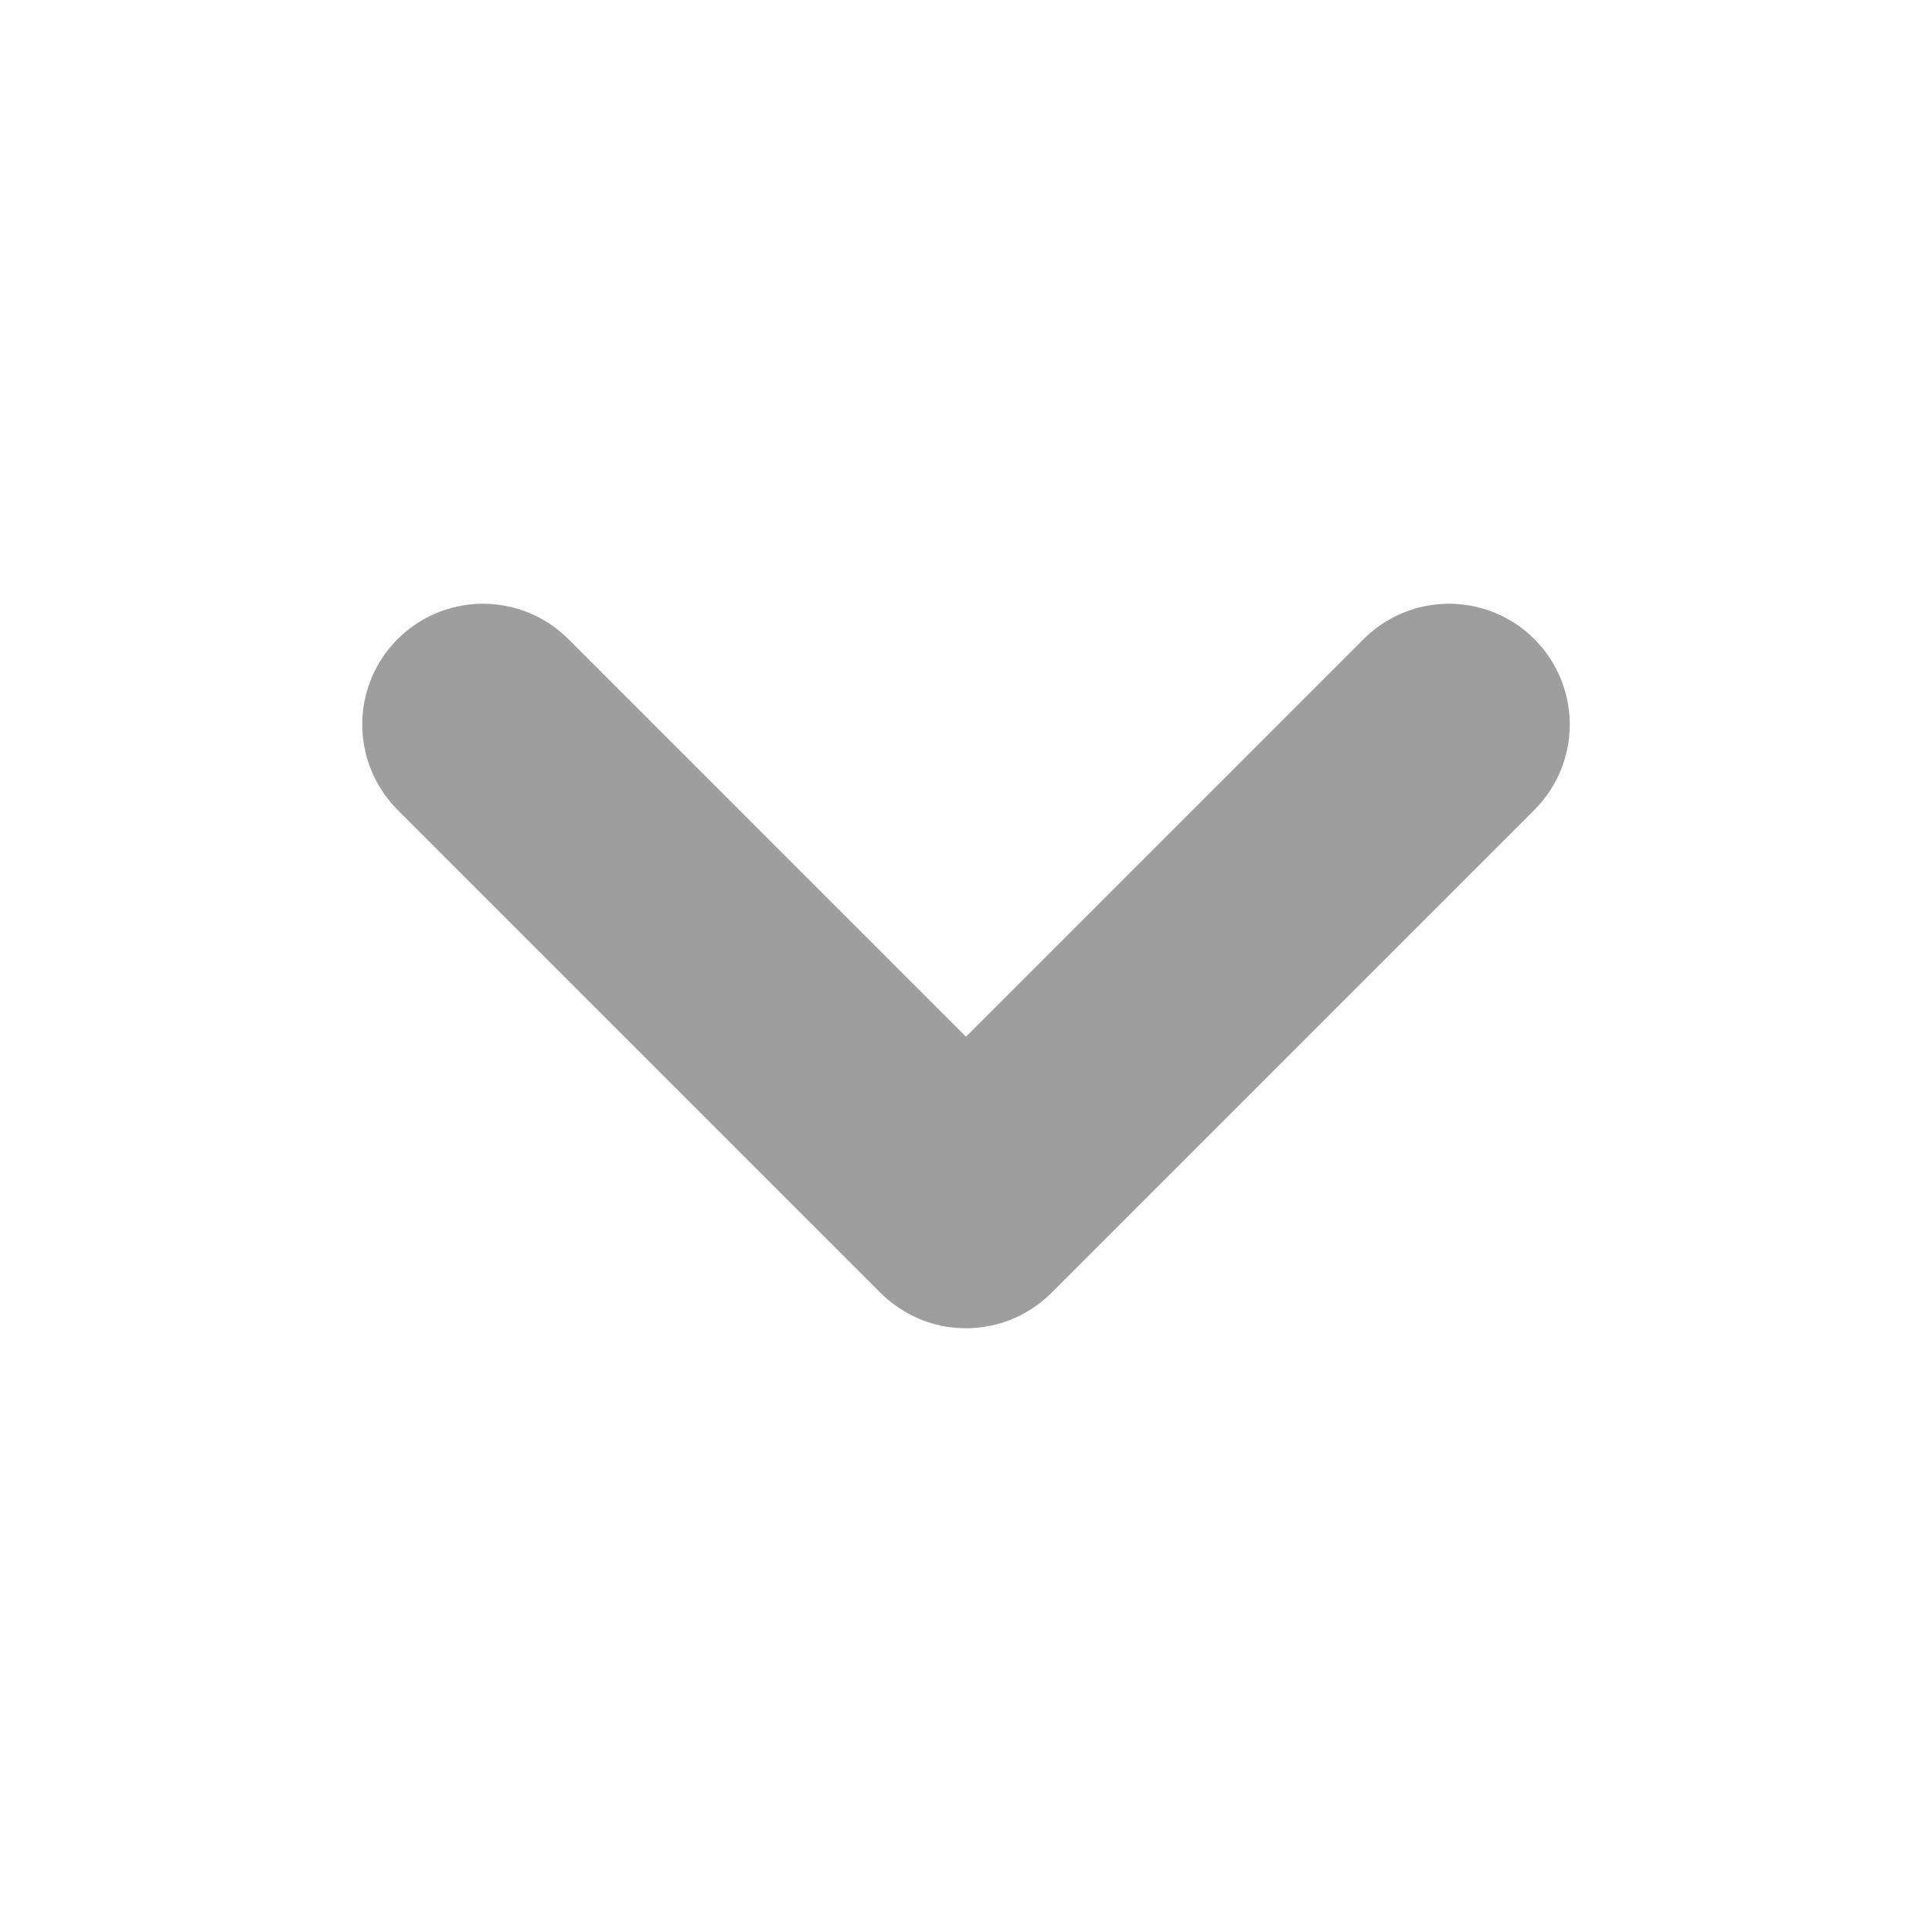
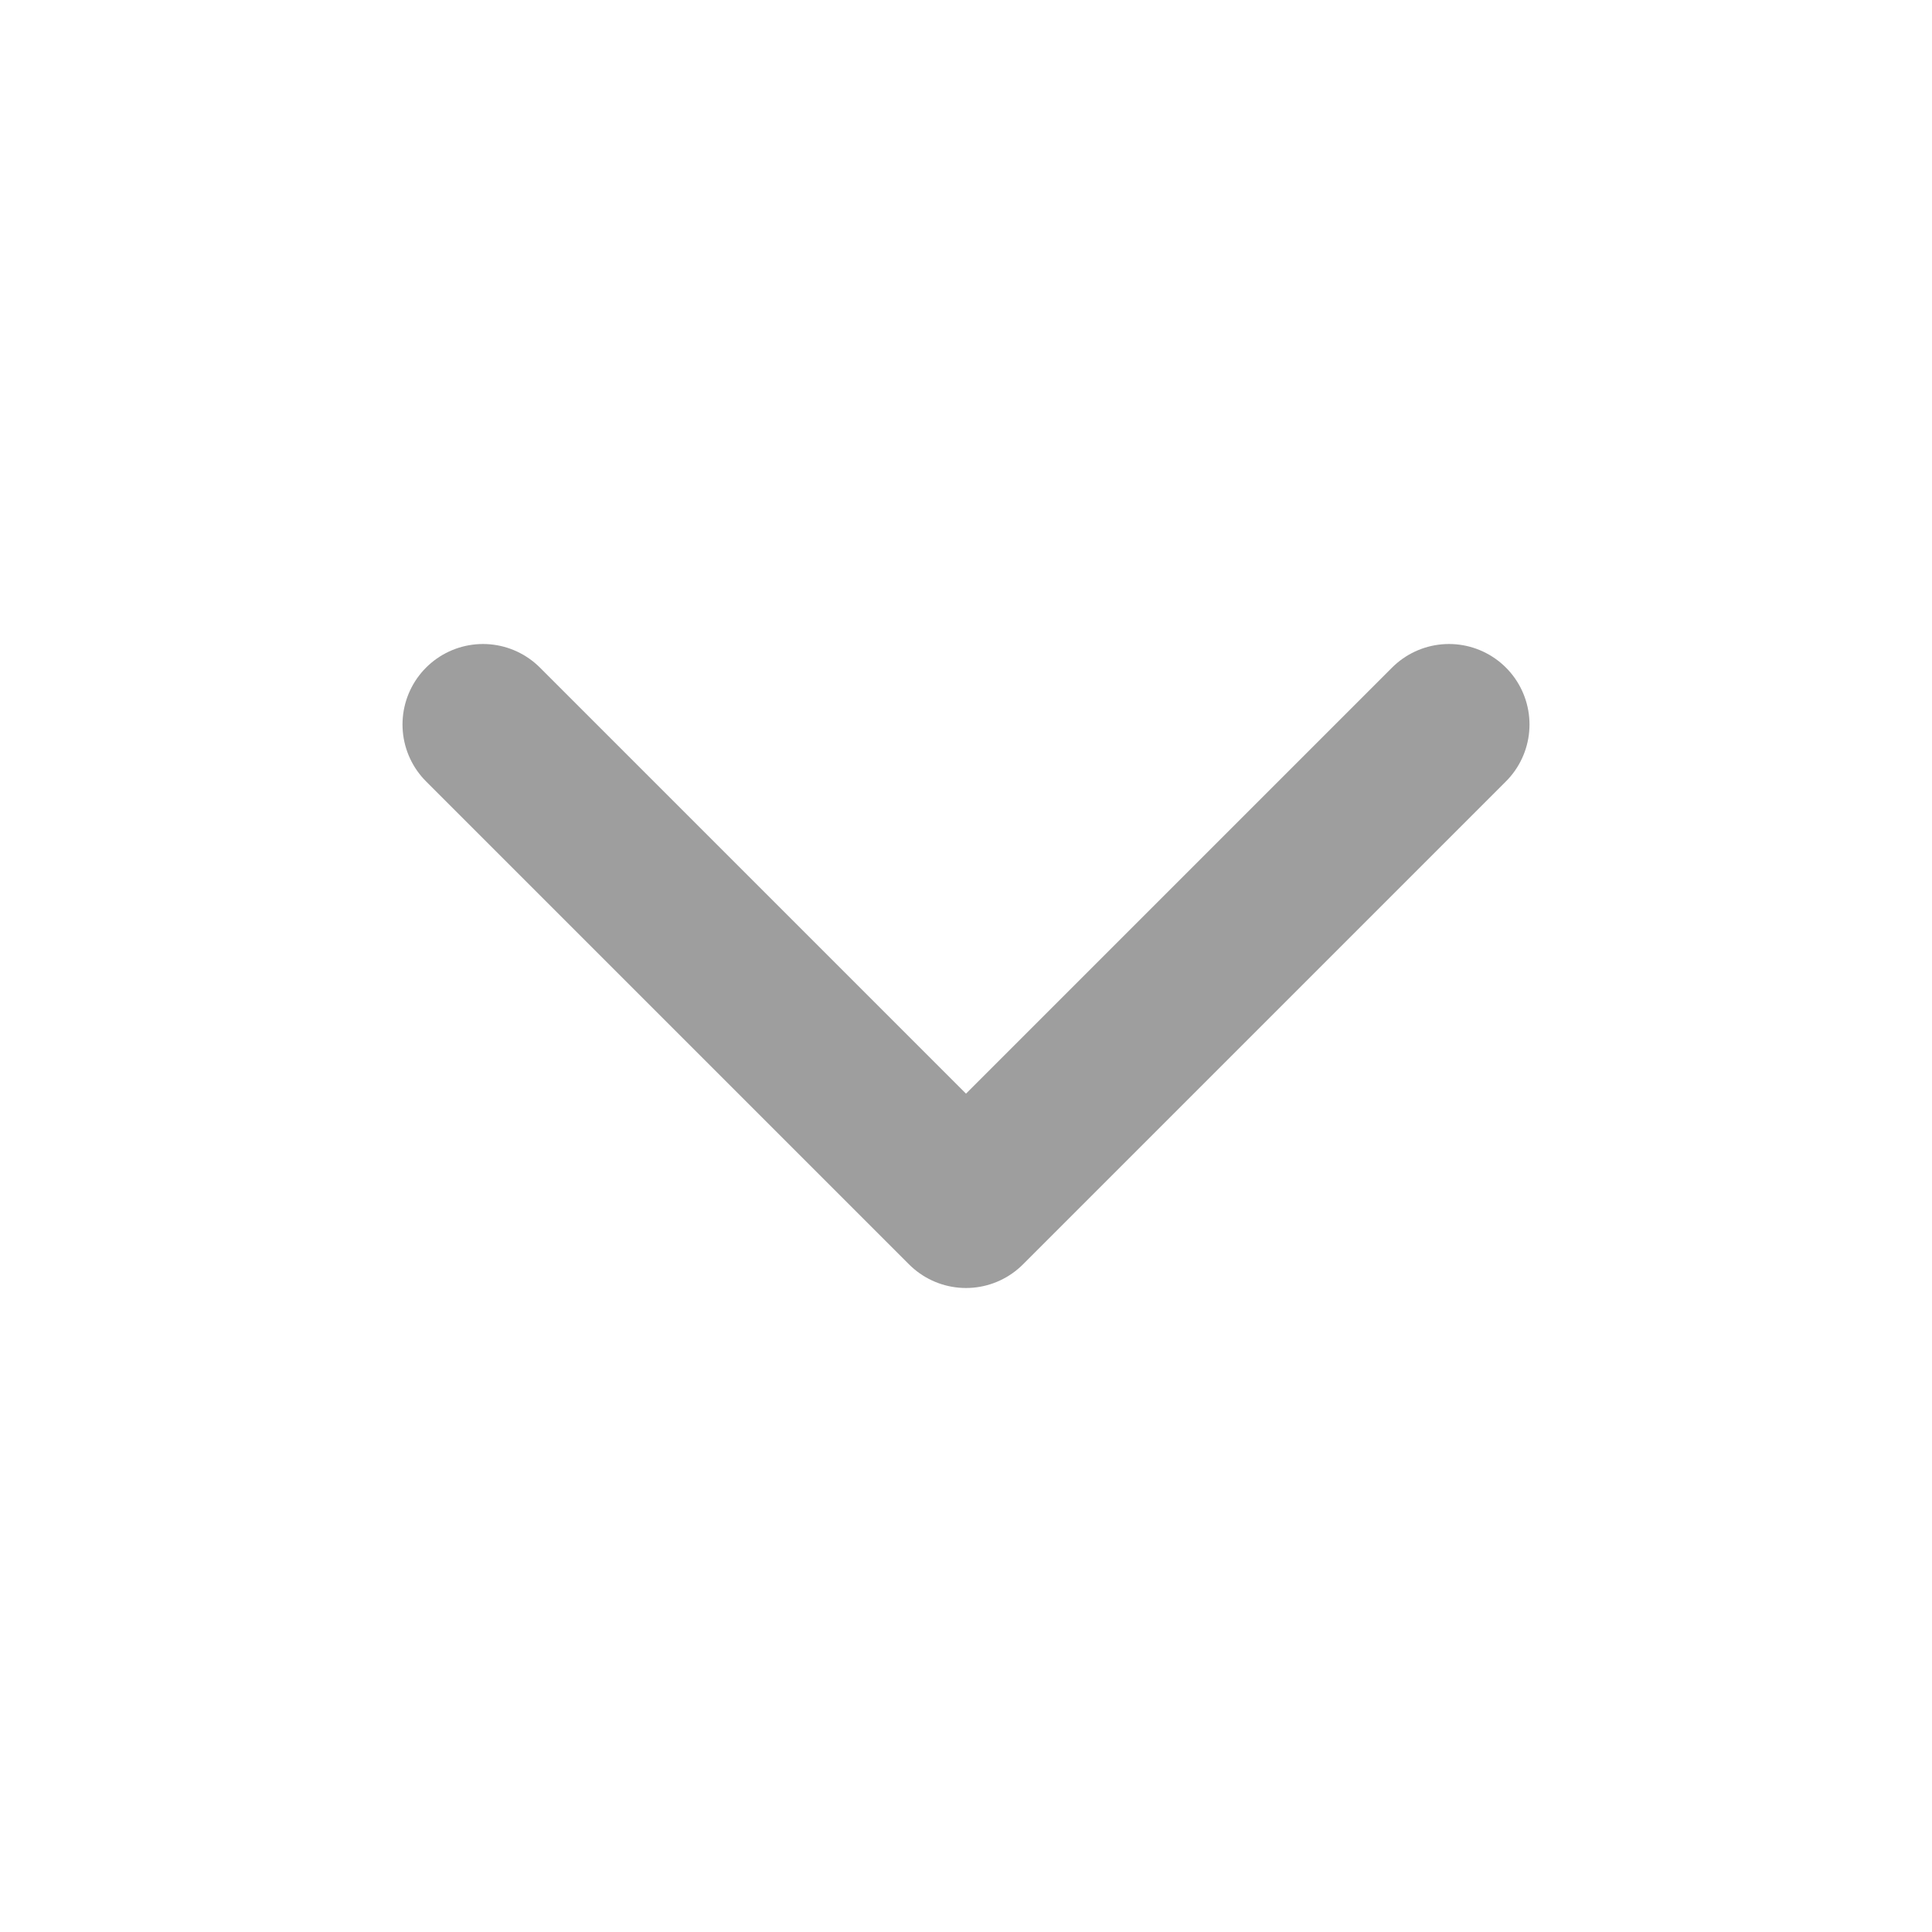
- <svg xmlns="http://www.w3.org/2000/svg" width="10" height="10" viewBox="0 0 24 24" fill="none" stroke="#9E9E9E" stroke-width="3" stroke-linecap="round" stroke-linejoin="round">
+ <svg xmlns="http://www.w3.org/2000/svg" width="24" height="24" viewBox="0 0 24 24" fill="none" stroke="#9E9E9E" stroke-width="2" stroke-linecap="round" stroke-linejoin="round">
  <polyline points="6 9 12 15 18 9" />
</svg>
